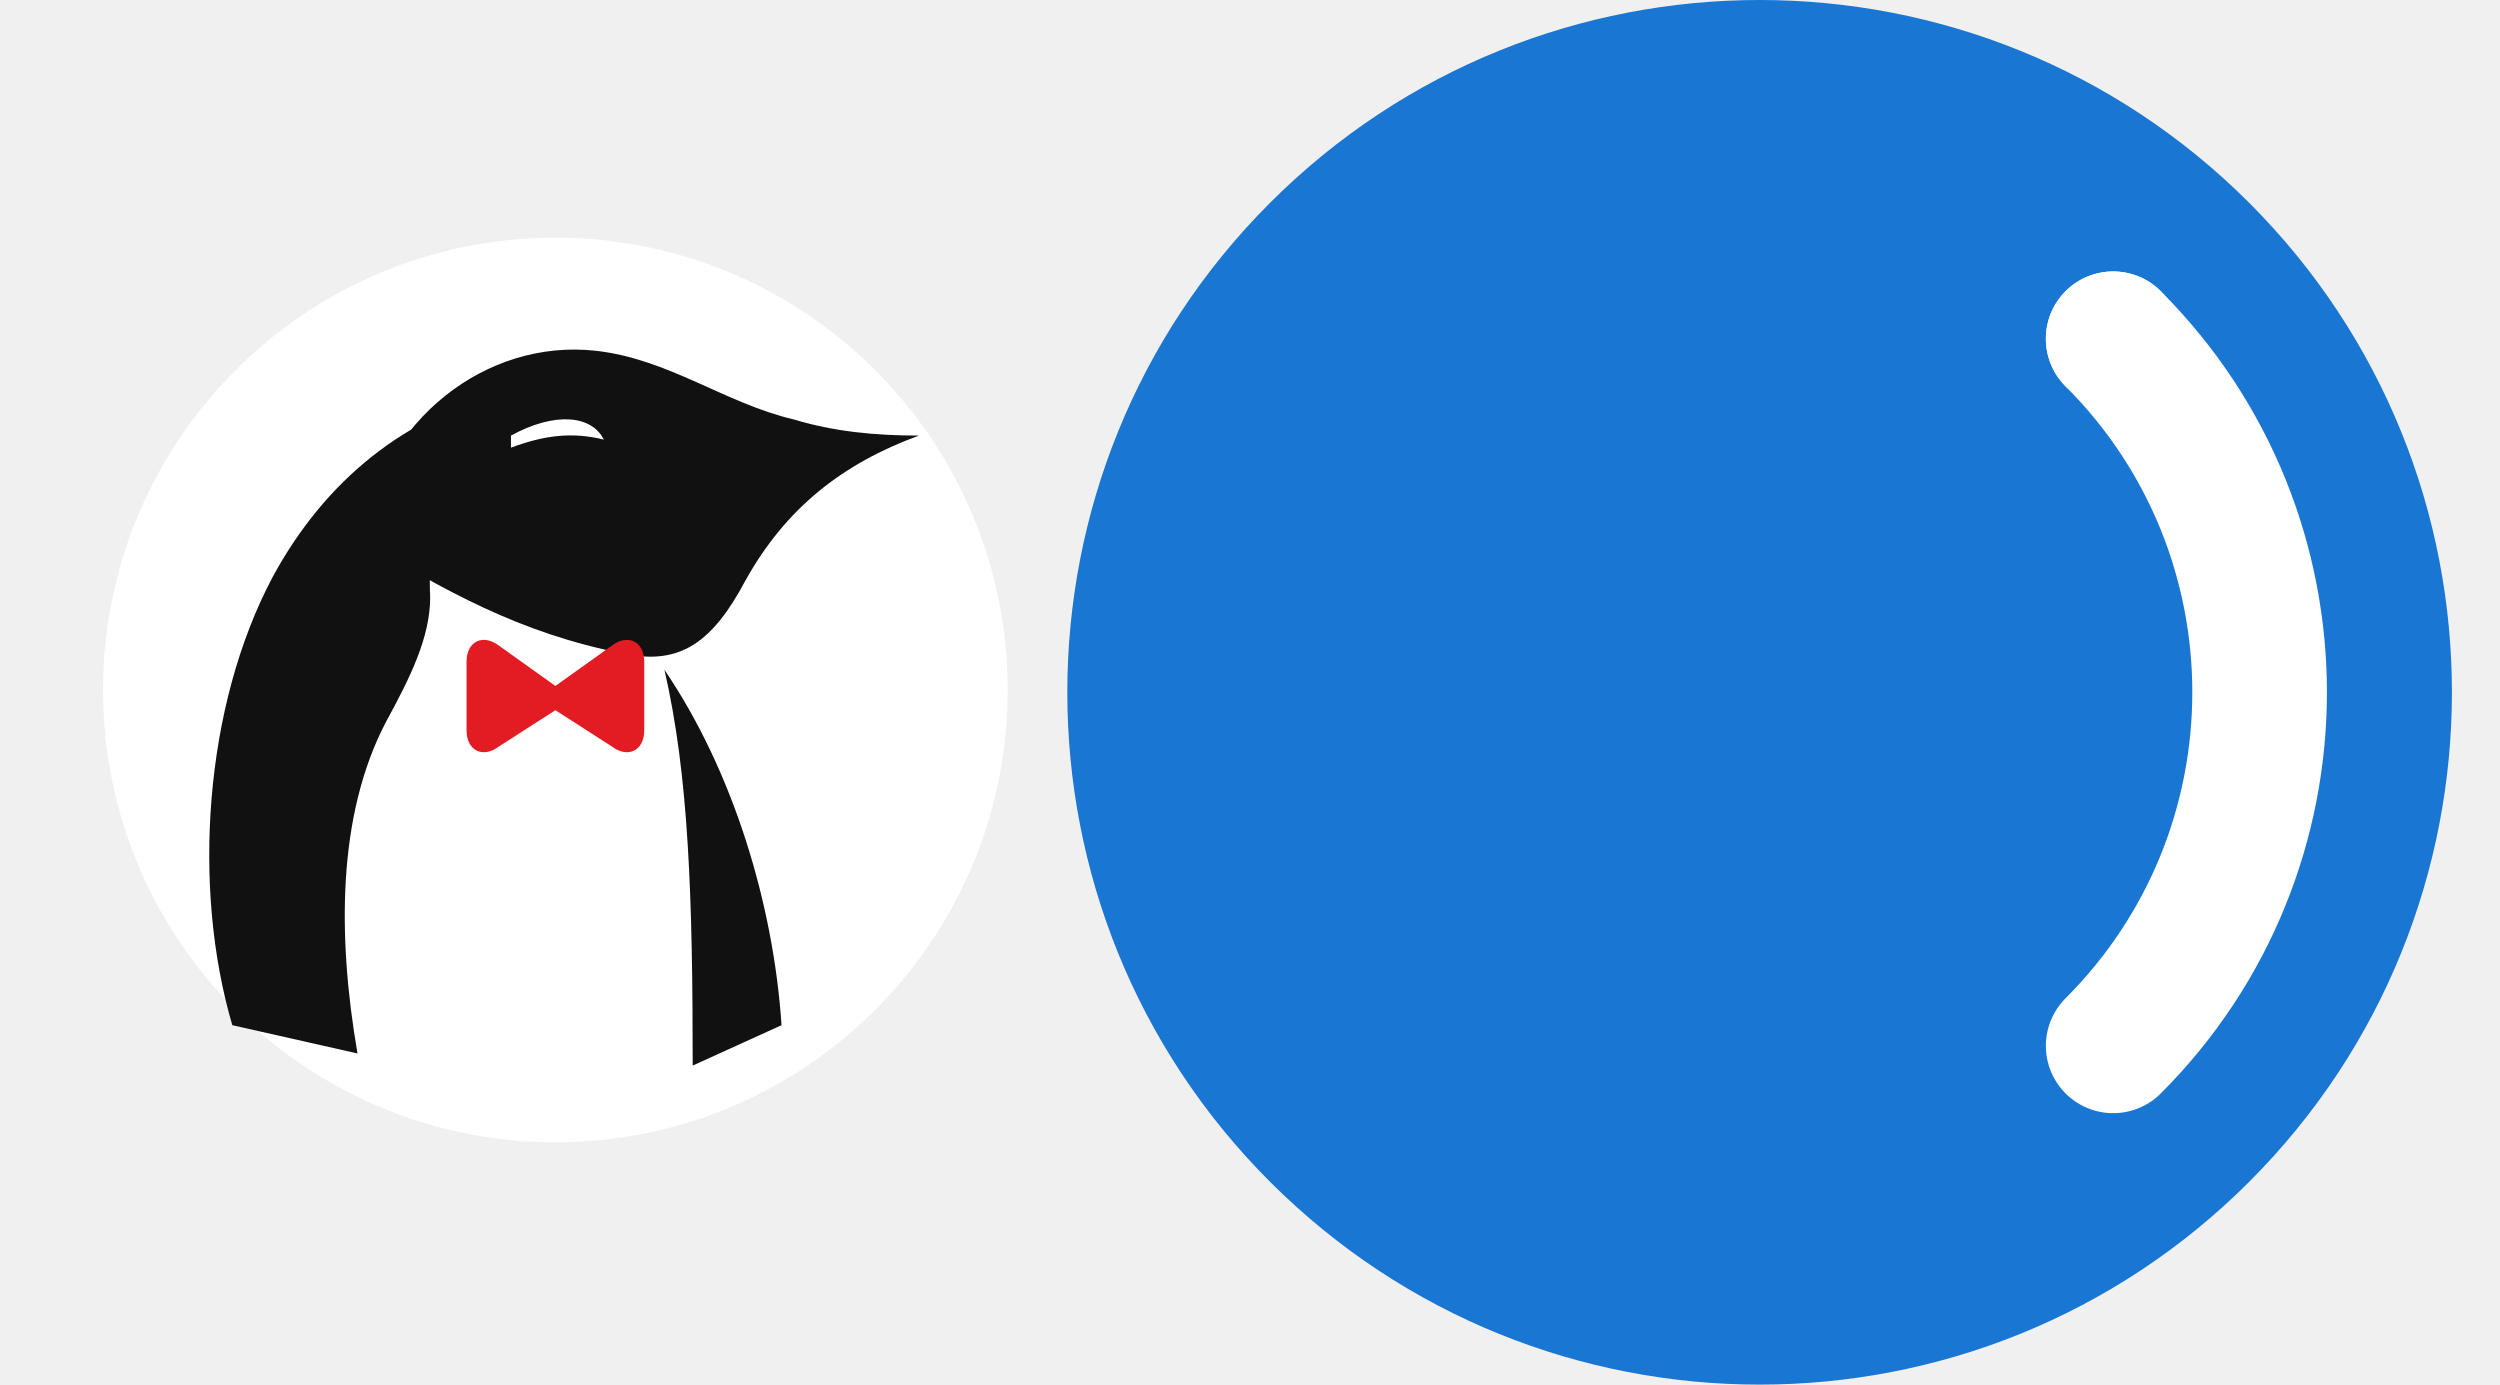
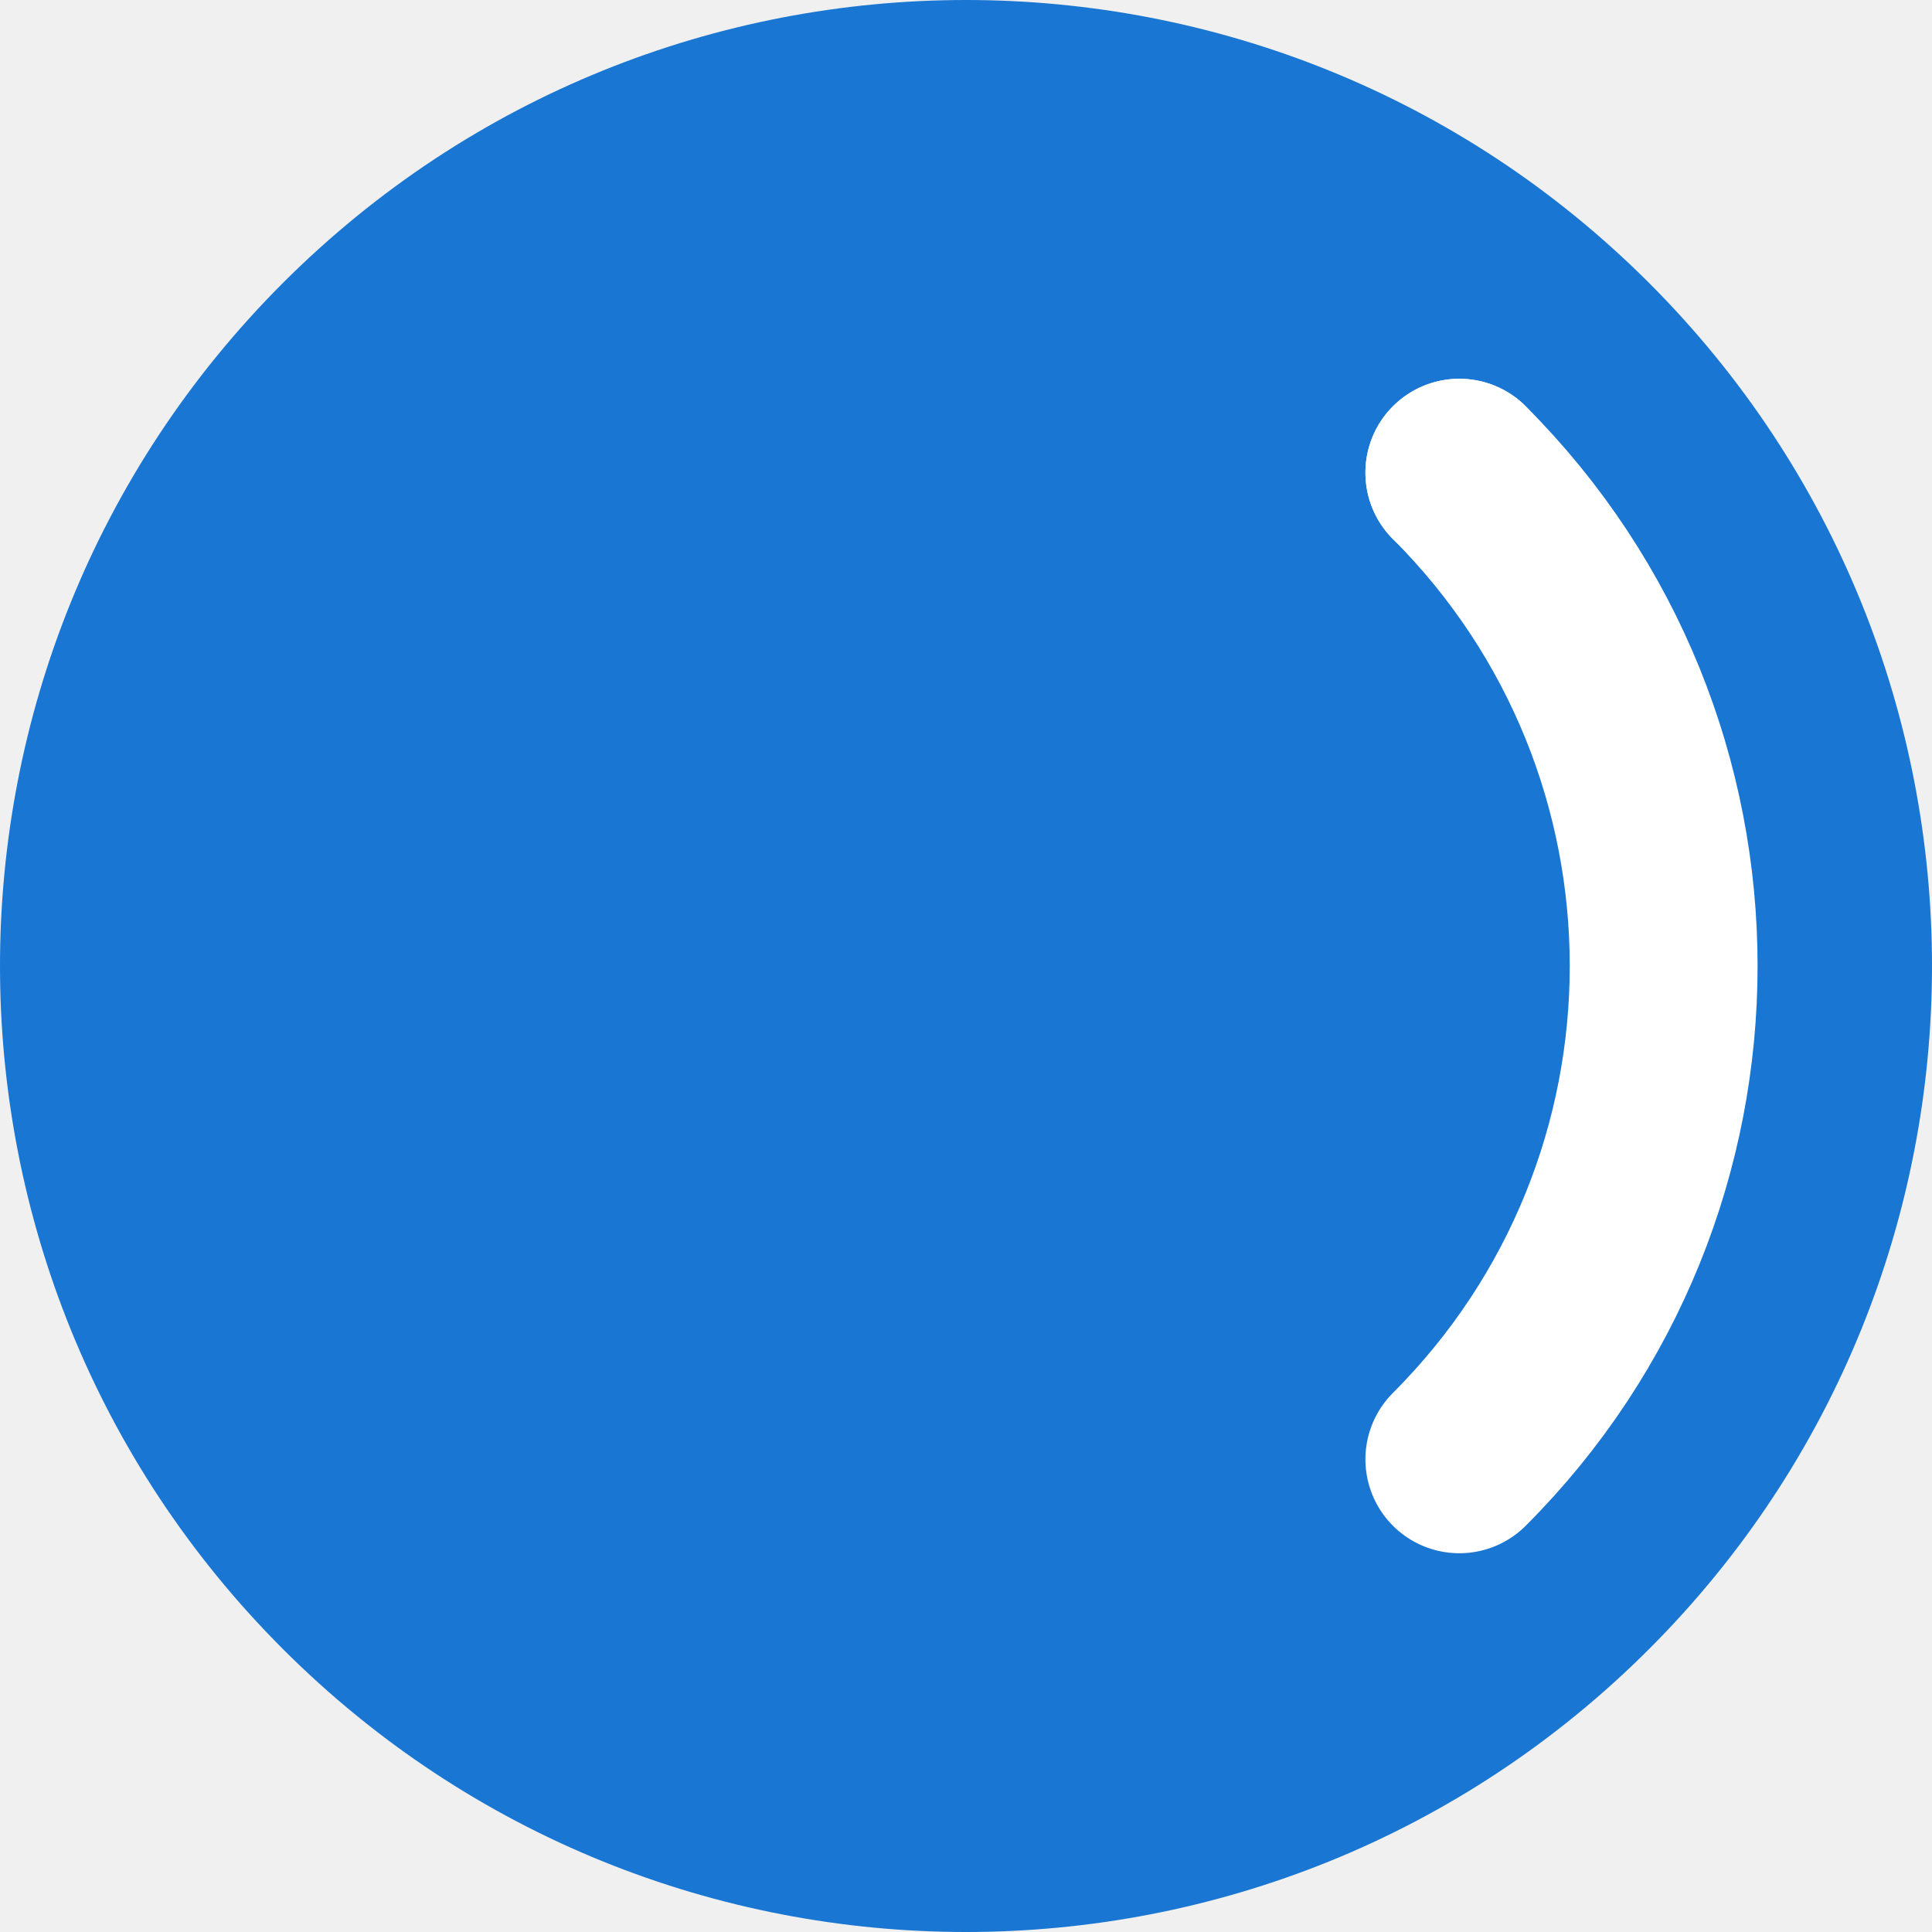
- <svg xmlns="http://www.w3.org/2000/svg" viewBox="0 0 520 288">
-   <g transform="translate(8 36) scale(.84)">
-     <circle cx="128" cy="128" r="112" fill="#fff" />
-     <path fill="#111" d="M48 211c-10-34-7-79 10-111 13-24 33-40 58-46-13 13-20 31-19 51 0 10-5 20-11 31-12 23-12 53-7 82ZM80 91c5-30 31-50 58-47 18 2 32 13 49 17 10 3 20 4 31 4-19 7-33 18-43 36-8 15-16 21-30 18-26-5-45-16-65-28Zm75 32c17 25 27 58 29 88l-22 10c0-42-1-72-7-98Z" />
-     <path fill="#fff" d="M117 65c11-6 20-5 23 1-8-2-15-1-23 2Z" />
-     <path fill="#e31b23" d="M106 121c0-5 4-7 8-4l14 10 14-10c4-3 8-1 8 4v17c0 5-4 7-8 4l-14-9-14 9c-4 3-8 1-8-4Z" />
-   </g>
-   <g transform="rotate(45 366 144)">
-     <circle cx="366" cy="144" r="144" fill="#1976d2" />
-     <path fill="none" stroke="#fff" stroke-width="28" stroke-linecap="round" d="M366 40a104 104 0 0 1 104 104" />
-     <circle cx="366" cy="40" r="14" fill="#fff" />
+ <svg xmlns="http://www.w3.org/2000/svg" viewBox="0 0 288 288">
+   <g transform="rotate(45 144 144)">
+     <circle cx="144" cy="144" r="144" fill="#1976d2" />
+     <path fill="none" stroke="#fff" stroke-width="28" stroke-linecap="round" d="M144 40a104 104 0 0 1 104 104" />
+     <circle cx="144" cy="40" r="14" fill="#fff" />
  </g>
</svg>
